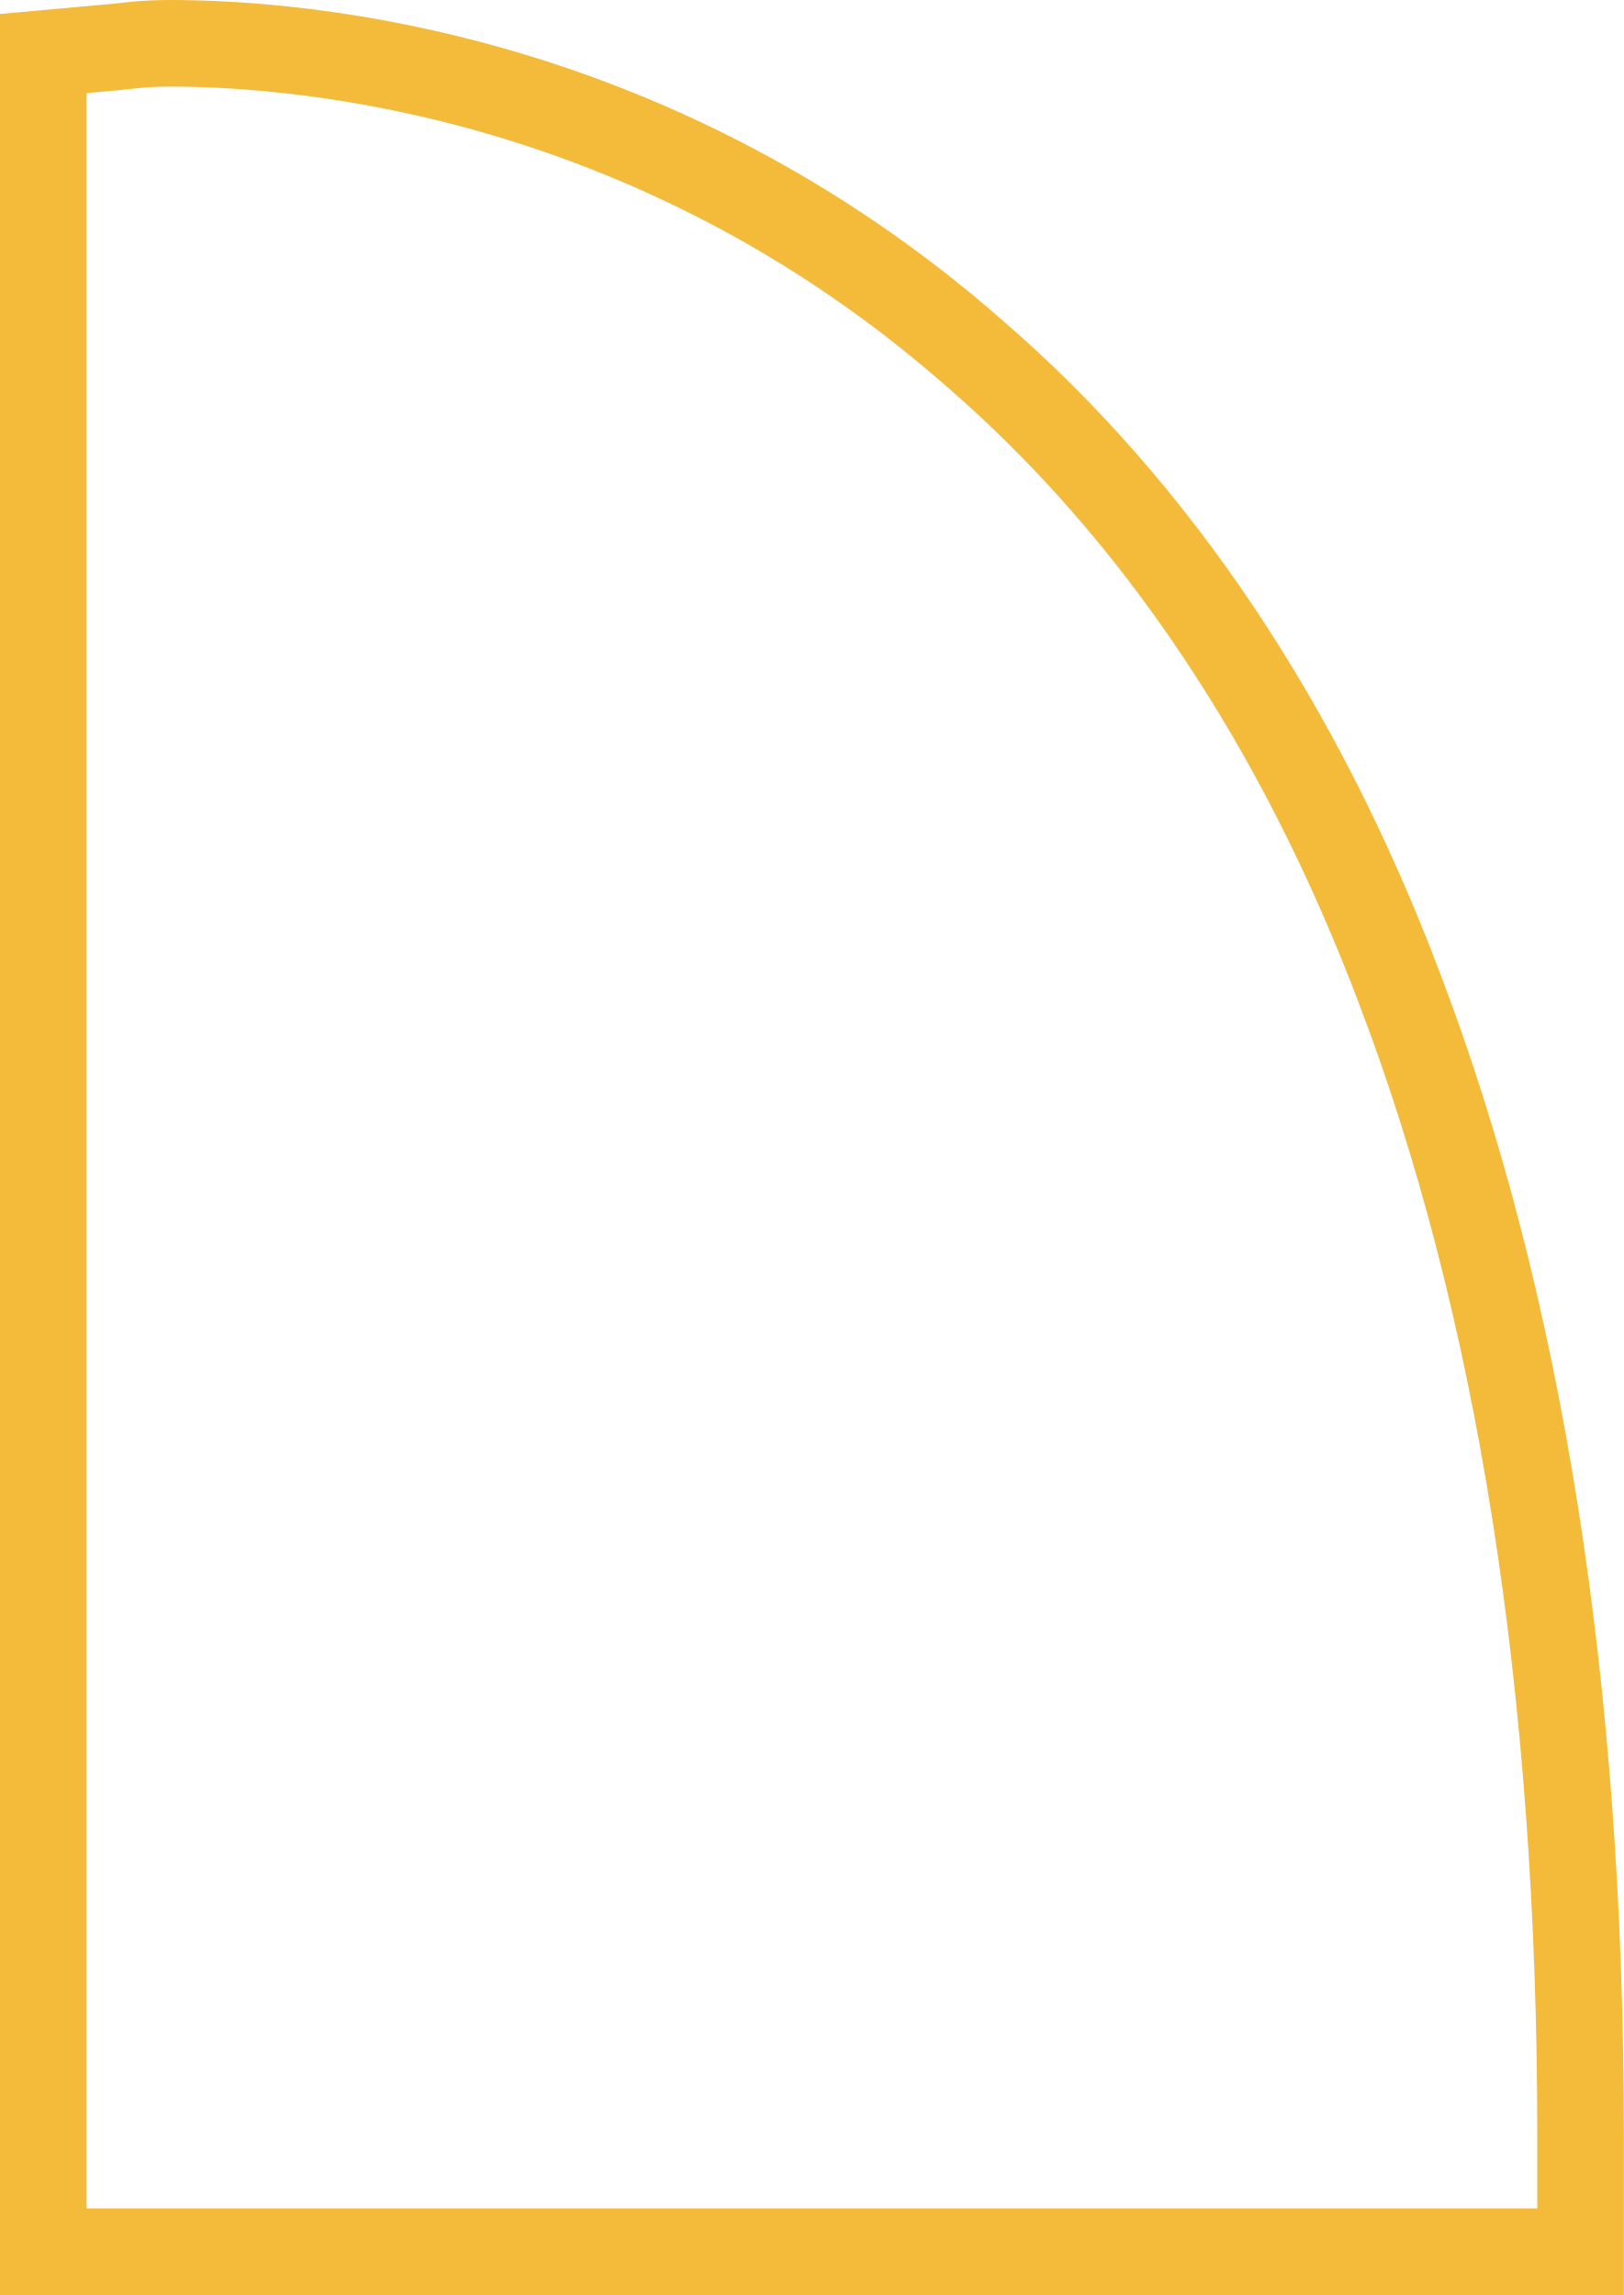
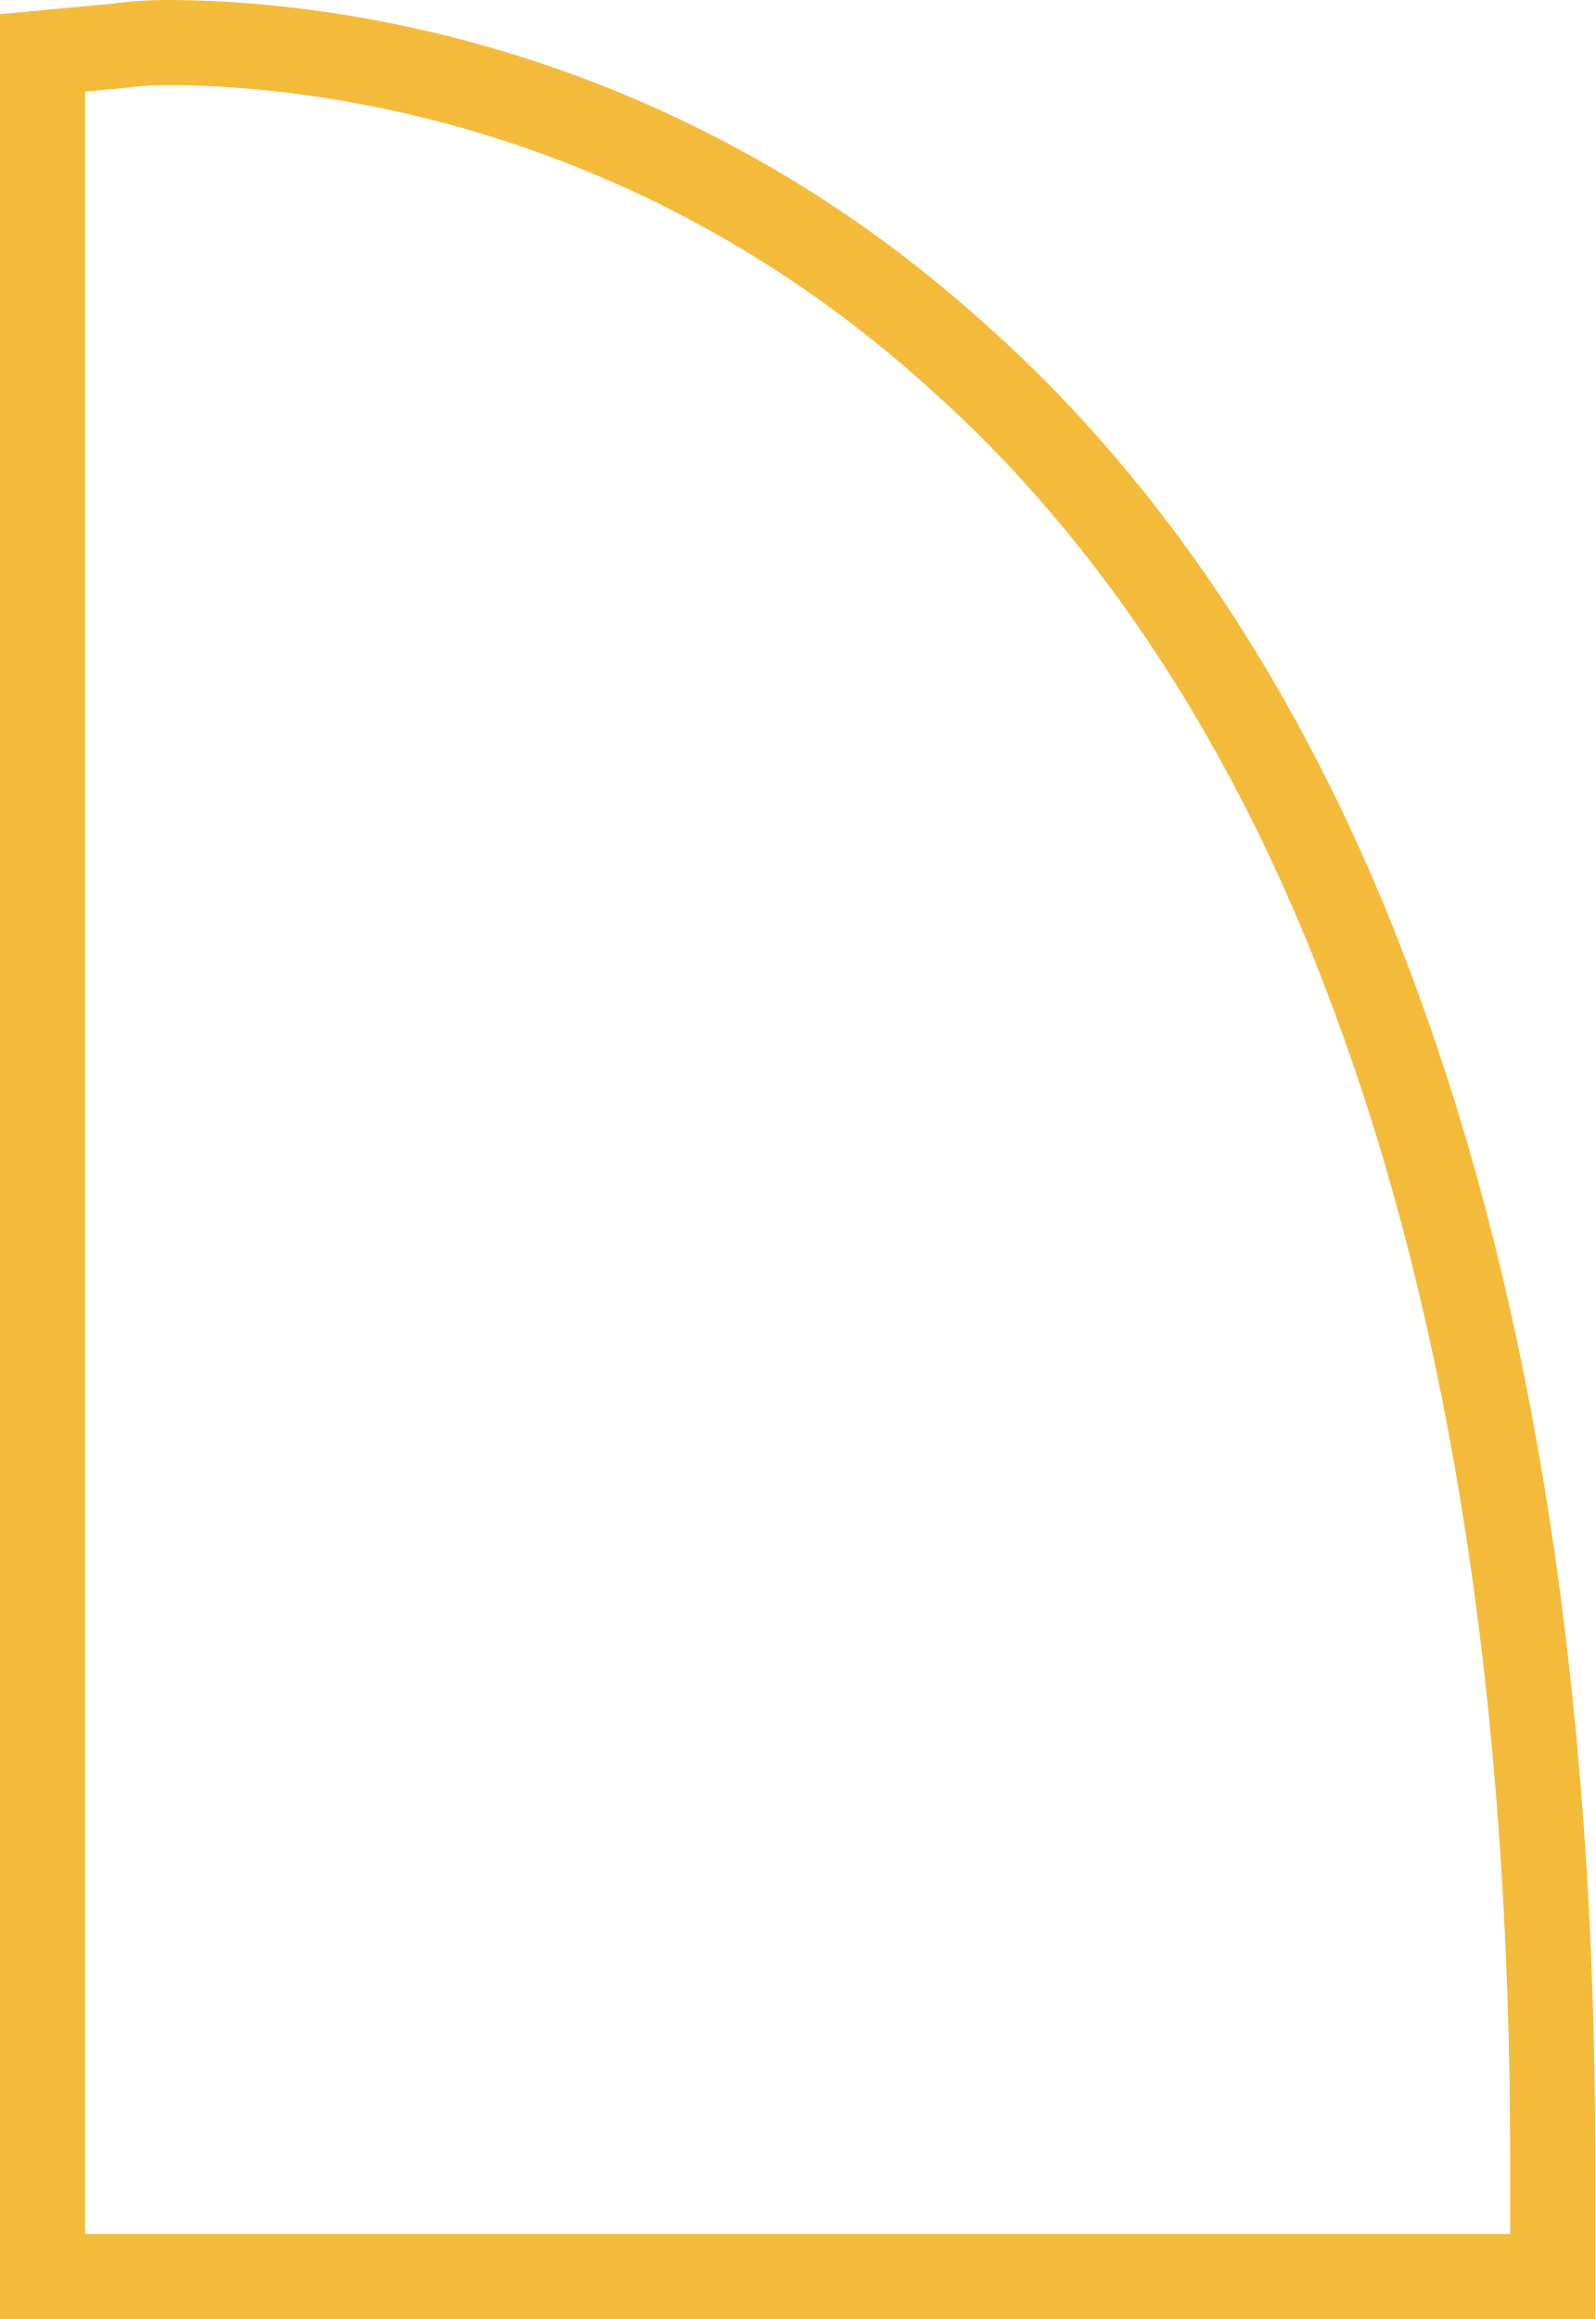
- <svg xmlns="http://www.w3.org/2000/svg" width="75px" height="106px" viewBox="0 0 75 106" version="1.1">
+ <svg xmlns="http://www.w3.org/2000/svg" width="75px" height="109px" viewBox="0 0 75 109" version="1.1">
  <defs />
-   <g id="Welcome" stroke="none" stroke-width="1" fill="none" fill-rule="evenodd">
-     <g id="Charter" transform="translate(-505, -691)" stroke="#F4BB3B" stroke-width="4">
-       <path d="M577.842,795 L507,795 L507,693.472 L510.479,693.157 C510.637,693.157 511.428,693 512.851,693 C519.176,693 535.305,694.417 550.011,707.324 C558.392,714.565 565.033,724.481 569.619,736.602 C575.154,751.083 578,768.87 578,789.648 L578,795 L577.842,795 Z" id="Shape" />
+   <g id="Page-1" stroke="none" stroke-width="1" fill="none" fill-rule="evenodd">
+     <g id="icon_sail" transform="translate(2, 2)" stroke="#F4BB3B" stroke-width="4">
+       <path d="M70.842,105 L0,105 L0,0.486 L3.479,0.162 C3.637,0.162 4.428,0 5.851,0 C12.176,0 28.305,1.458 43.011,14.745 C51.392,22.199 58.033,32.407 62.619,44.884 C68.154,59.792 71,78.102 71,99.491 L71,105 L70.842,105 L70.842,105 Z" id="Shape" />
    </g>
  </g>
</svg>
